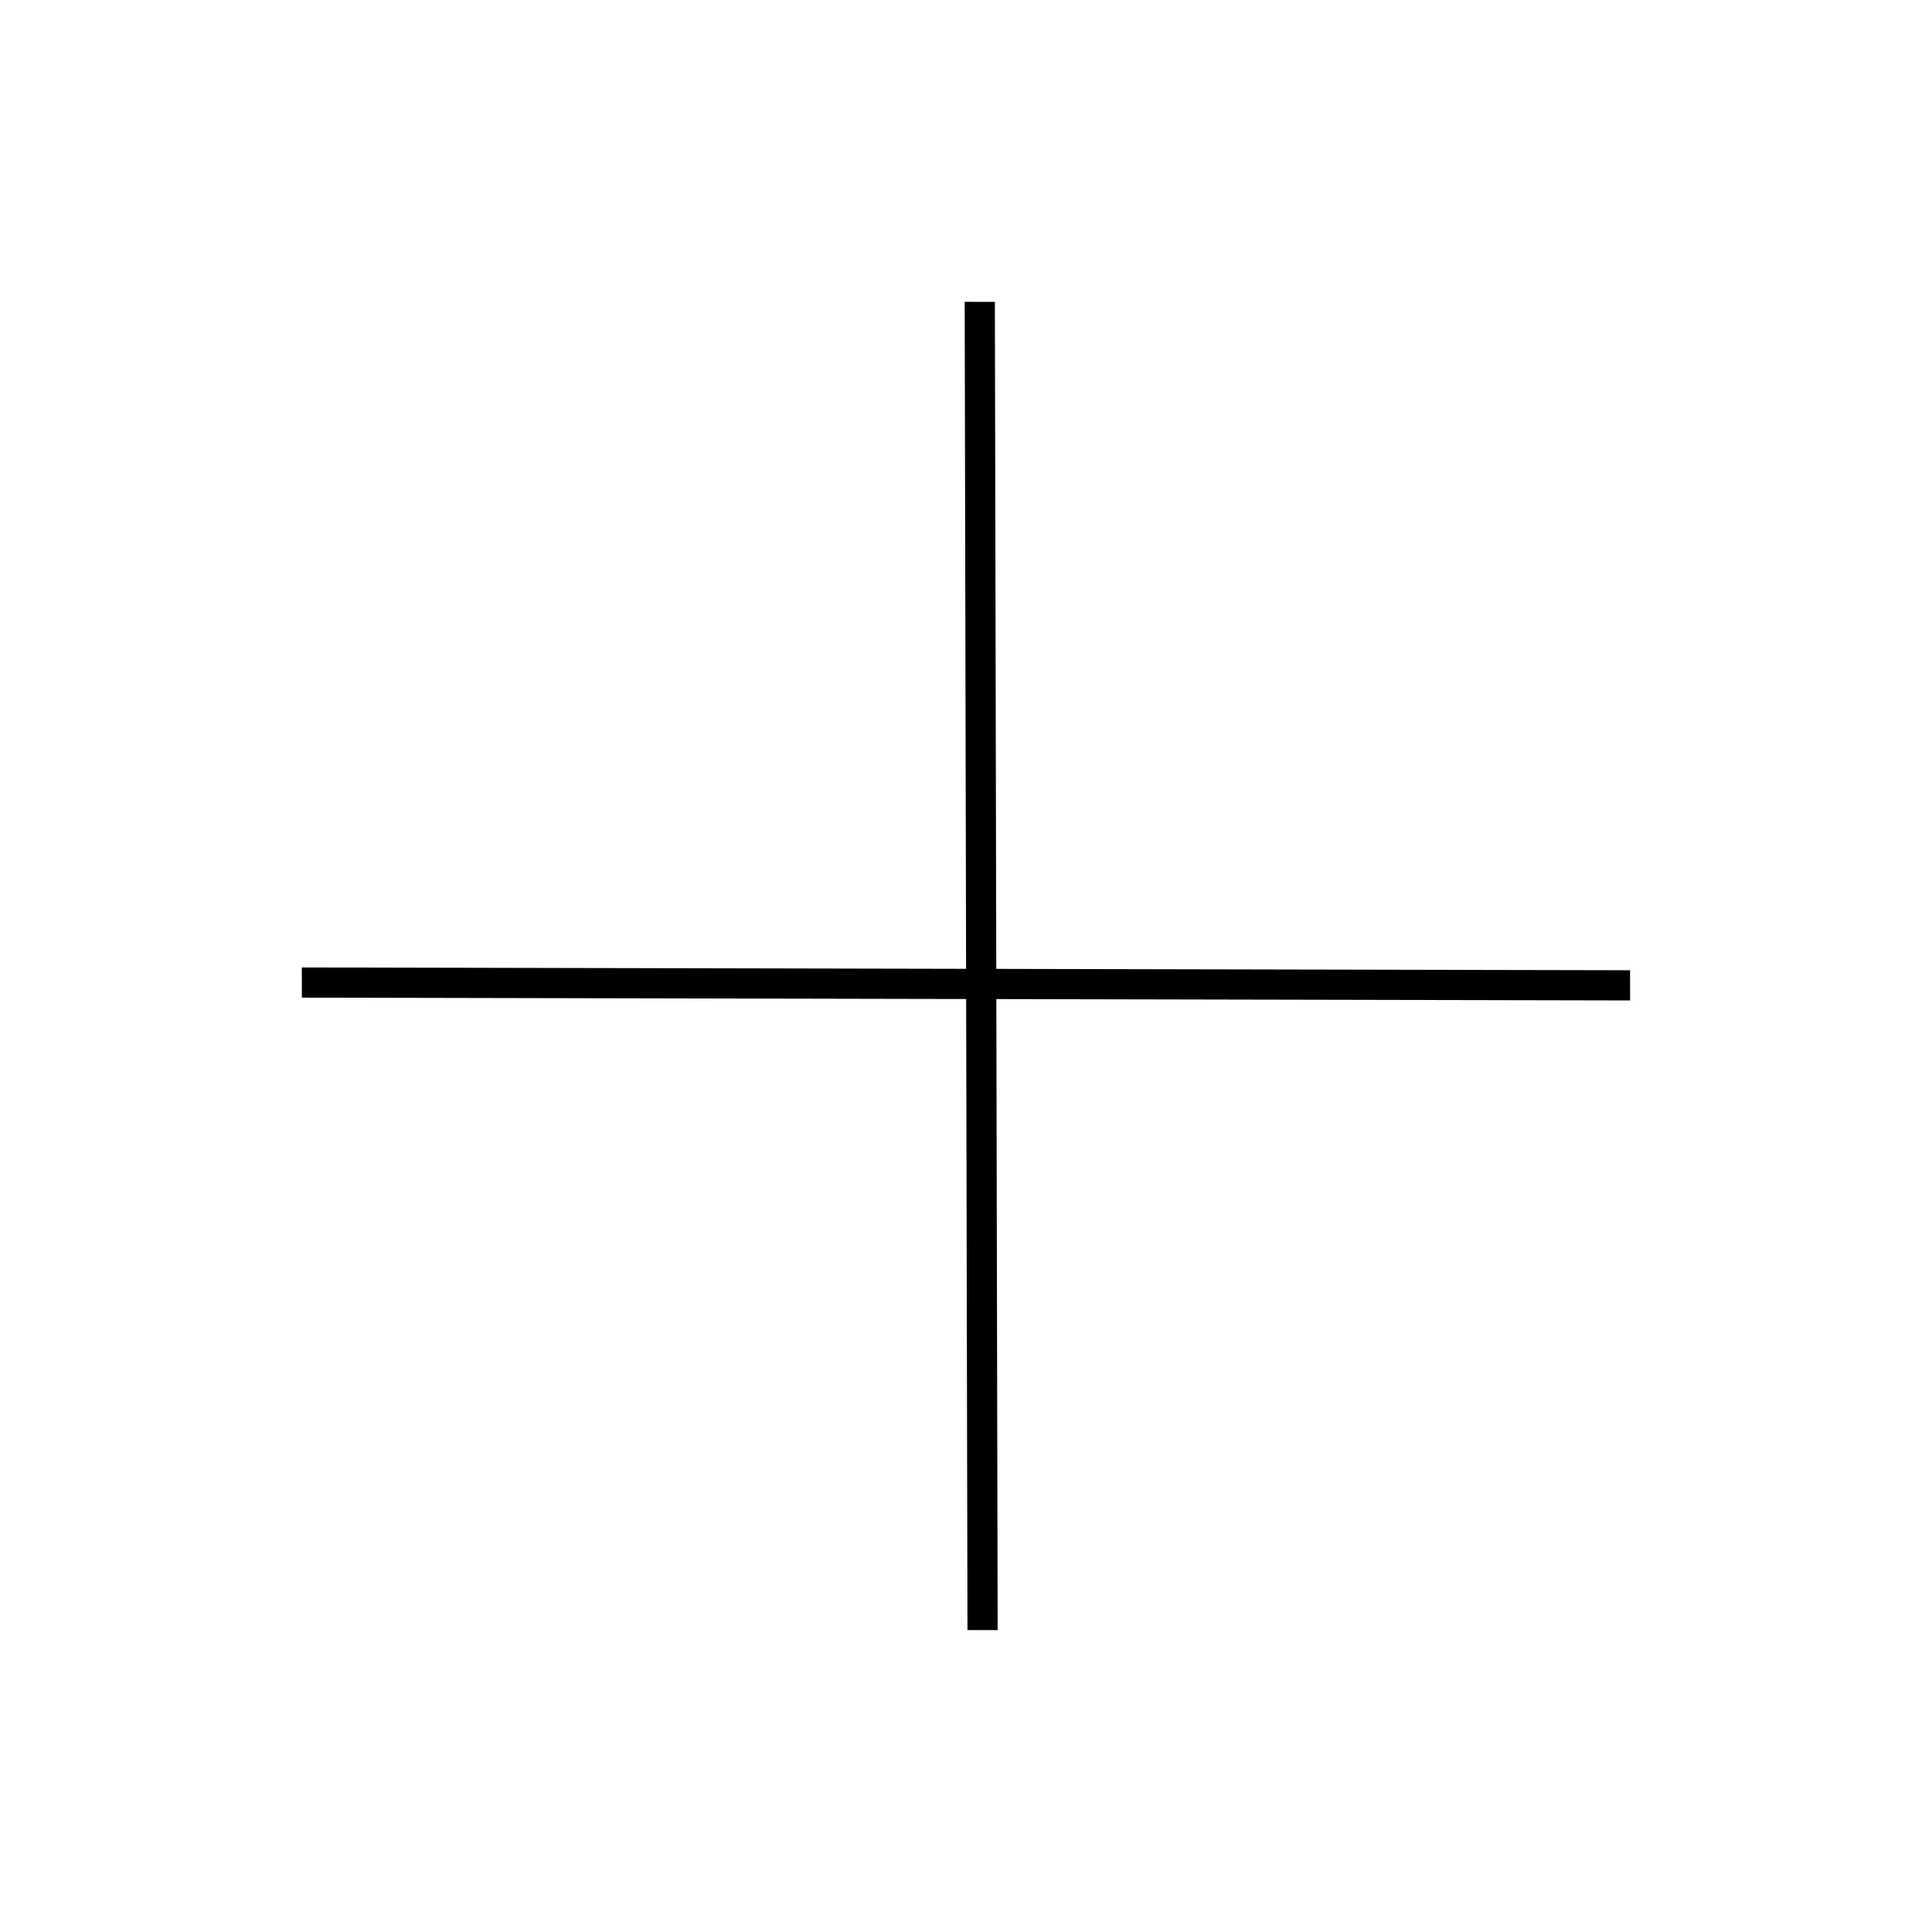
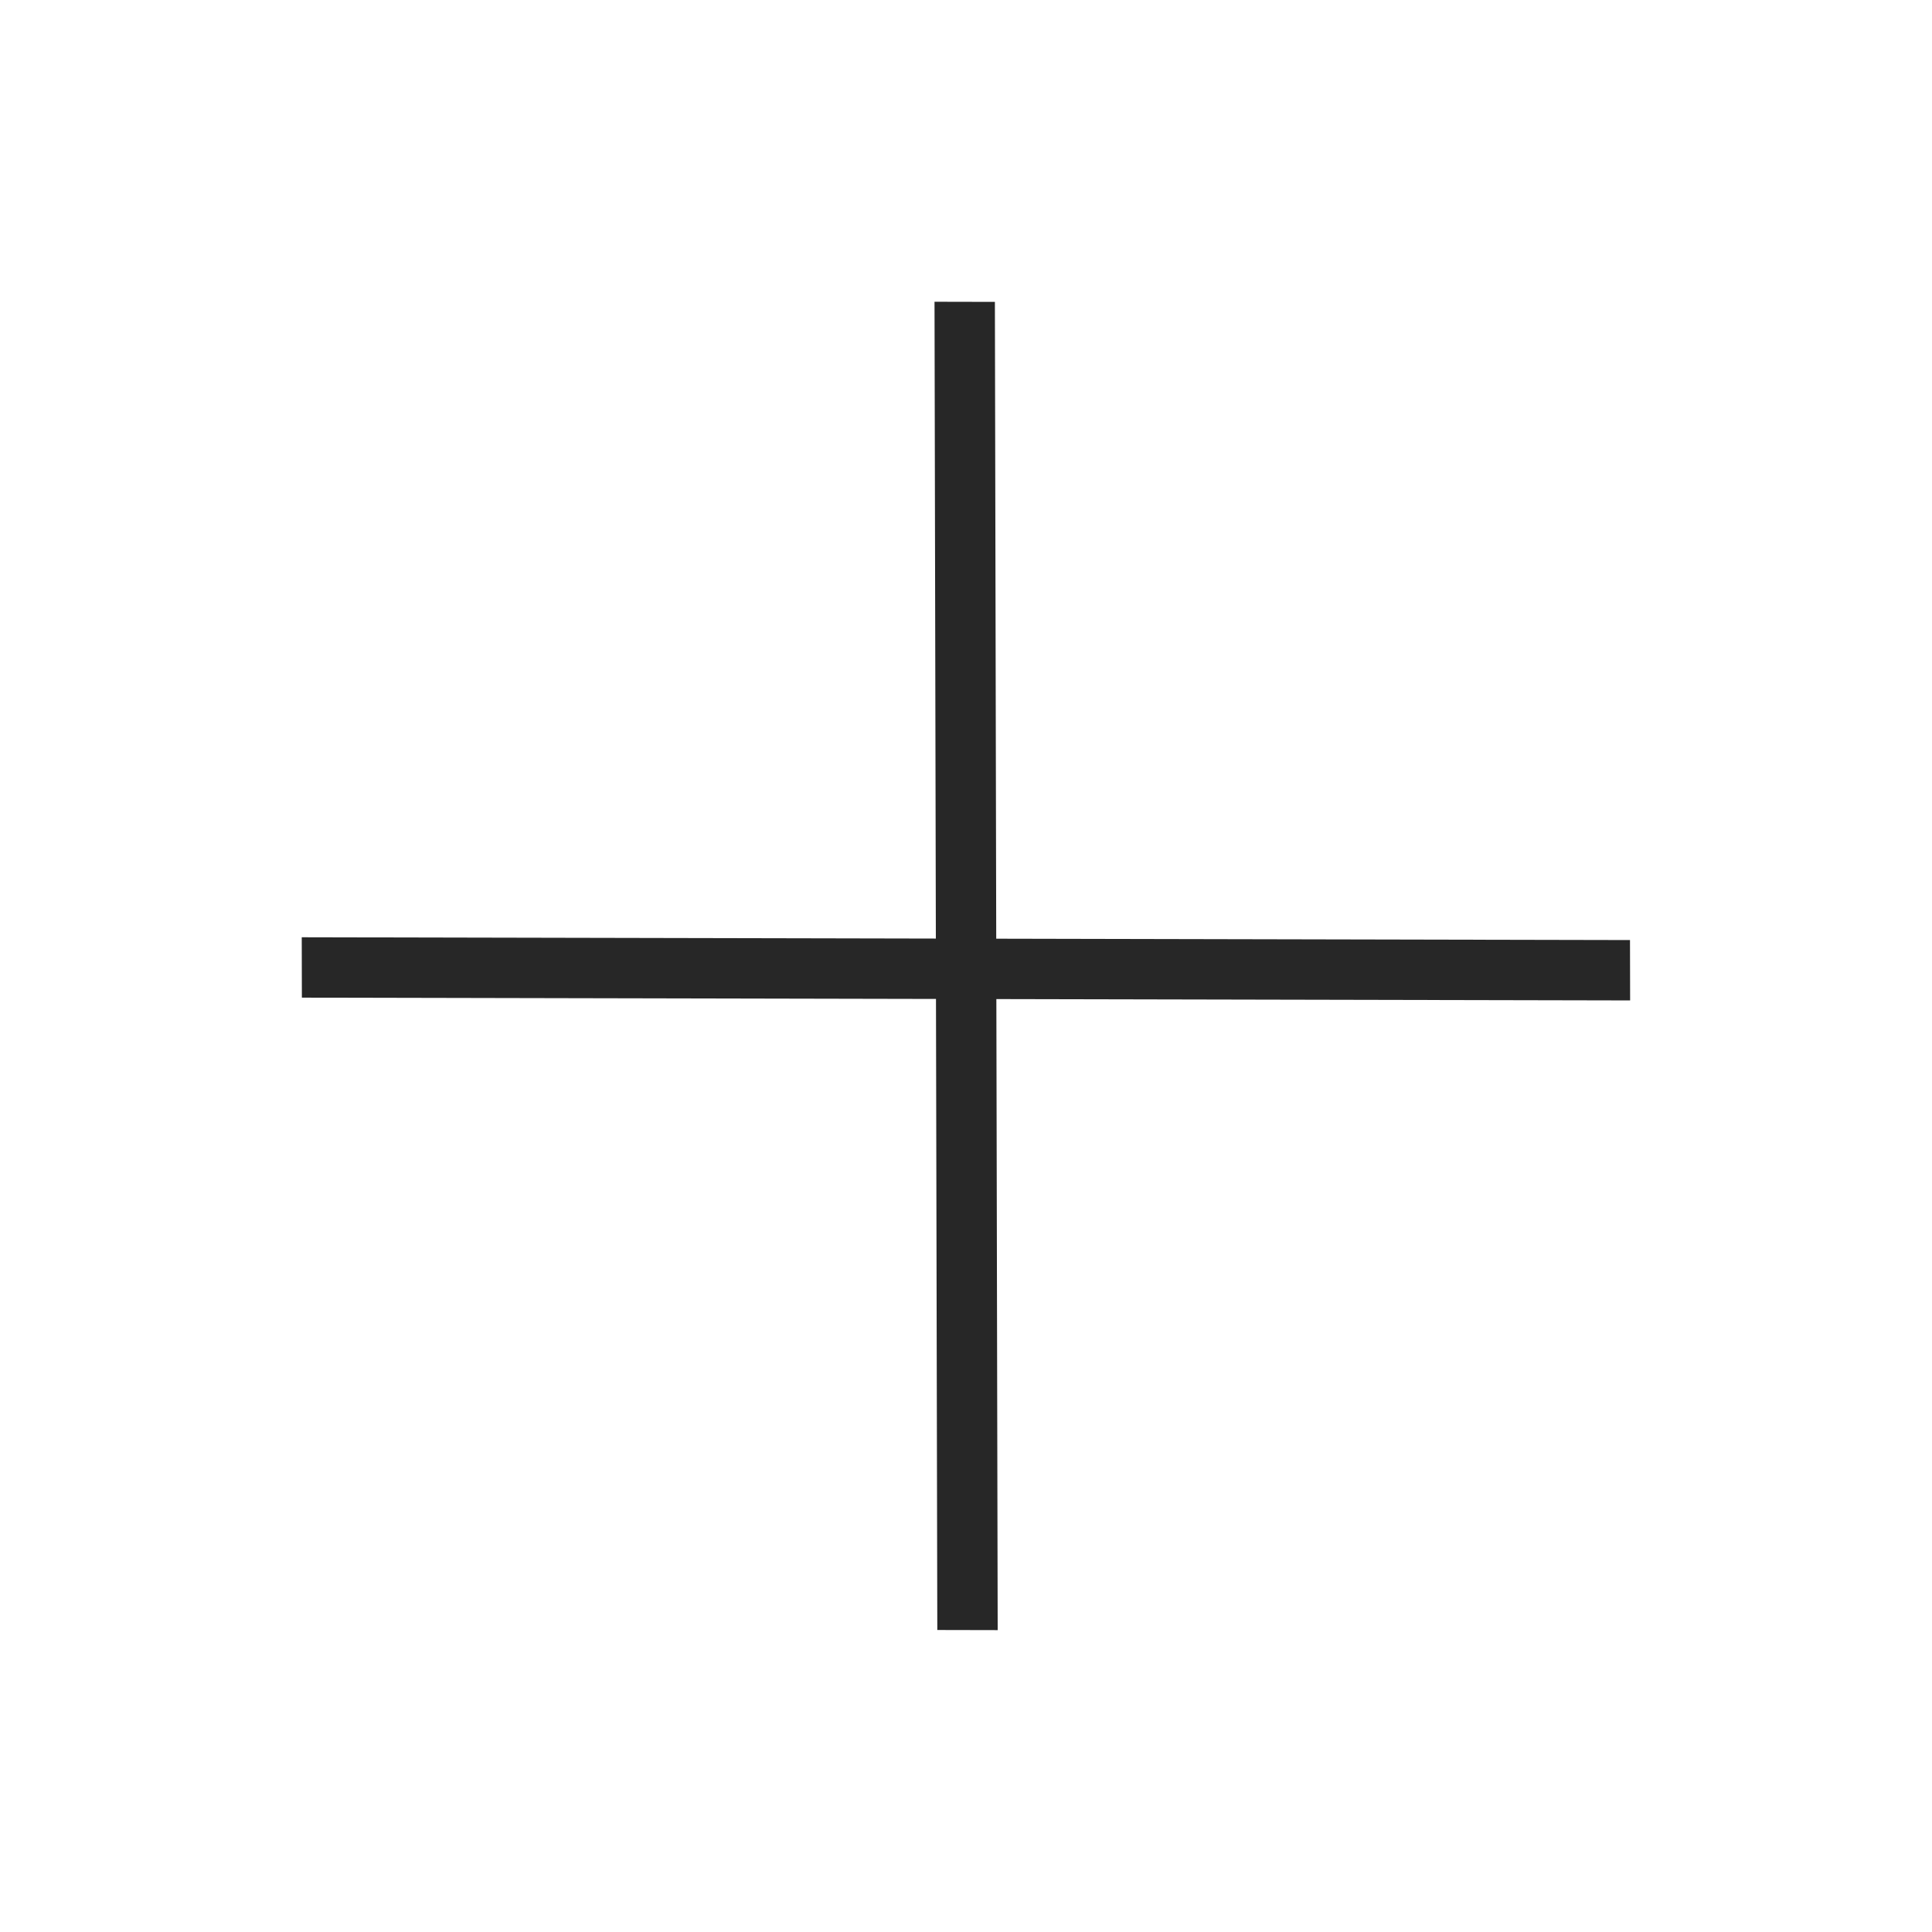
- <svg xmlns="http://www.w3.org/2000/svg" width="64" height="64" viewBox="0 0 64 64" fill="none">
-   <line y1="-0.5" x2="44" y2="-0.5" transform="matrix(0.999998 0.00209904 0.00209896 0.999998 10 33.0483)" stroke="currentColor" />
-   <line y1="-0.5" x2="44" y2="-0.5" transform="matrix(-0.00209904 -0.999998 0.999998 0.00209896 33.0488 54)" stroke="currentColor" />
+ <svg xmlns="http://www.w3.org/2000/svg" width="48" height="48" viewBox="0 0 48 48" fill="none">
+   <line y1="-0.75" x2="33" y2="-0.75" transform="matrix(0.999998 0.00209904 0.00209896 0.999998 7.5 24.7861)" stroke="#272727" stroke-width="1.5" />
+   <line y1="-0.75" x2="33" y2="-0.75" transform="matrix(-0.00209904 -0.999998 0.999998 0.00209896 24.7871 40.5)" stroke="#272727" stroke-width="1.5" />
</svg>
